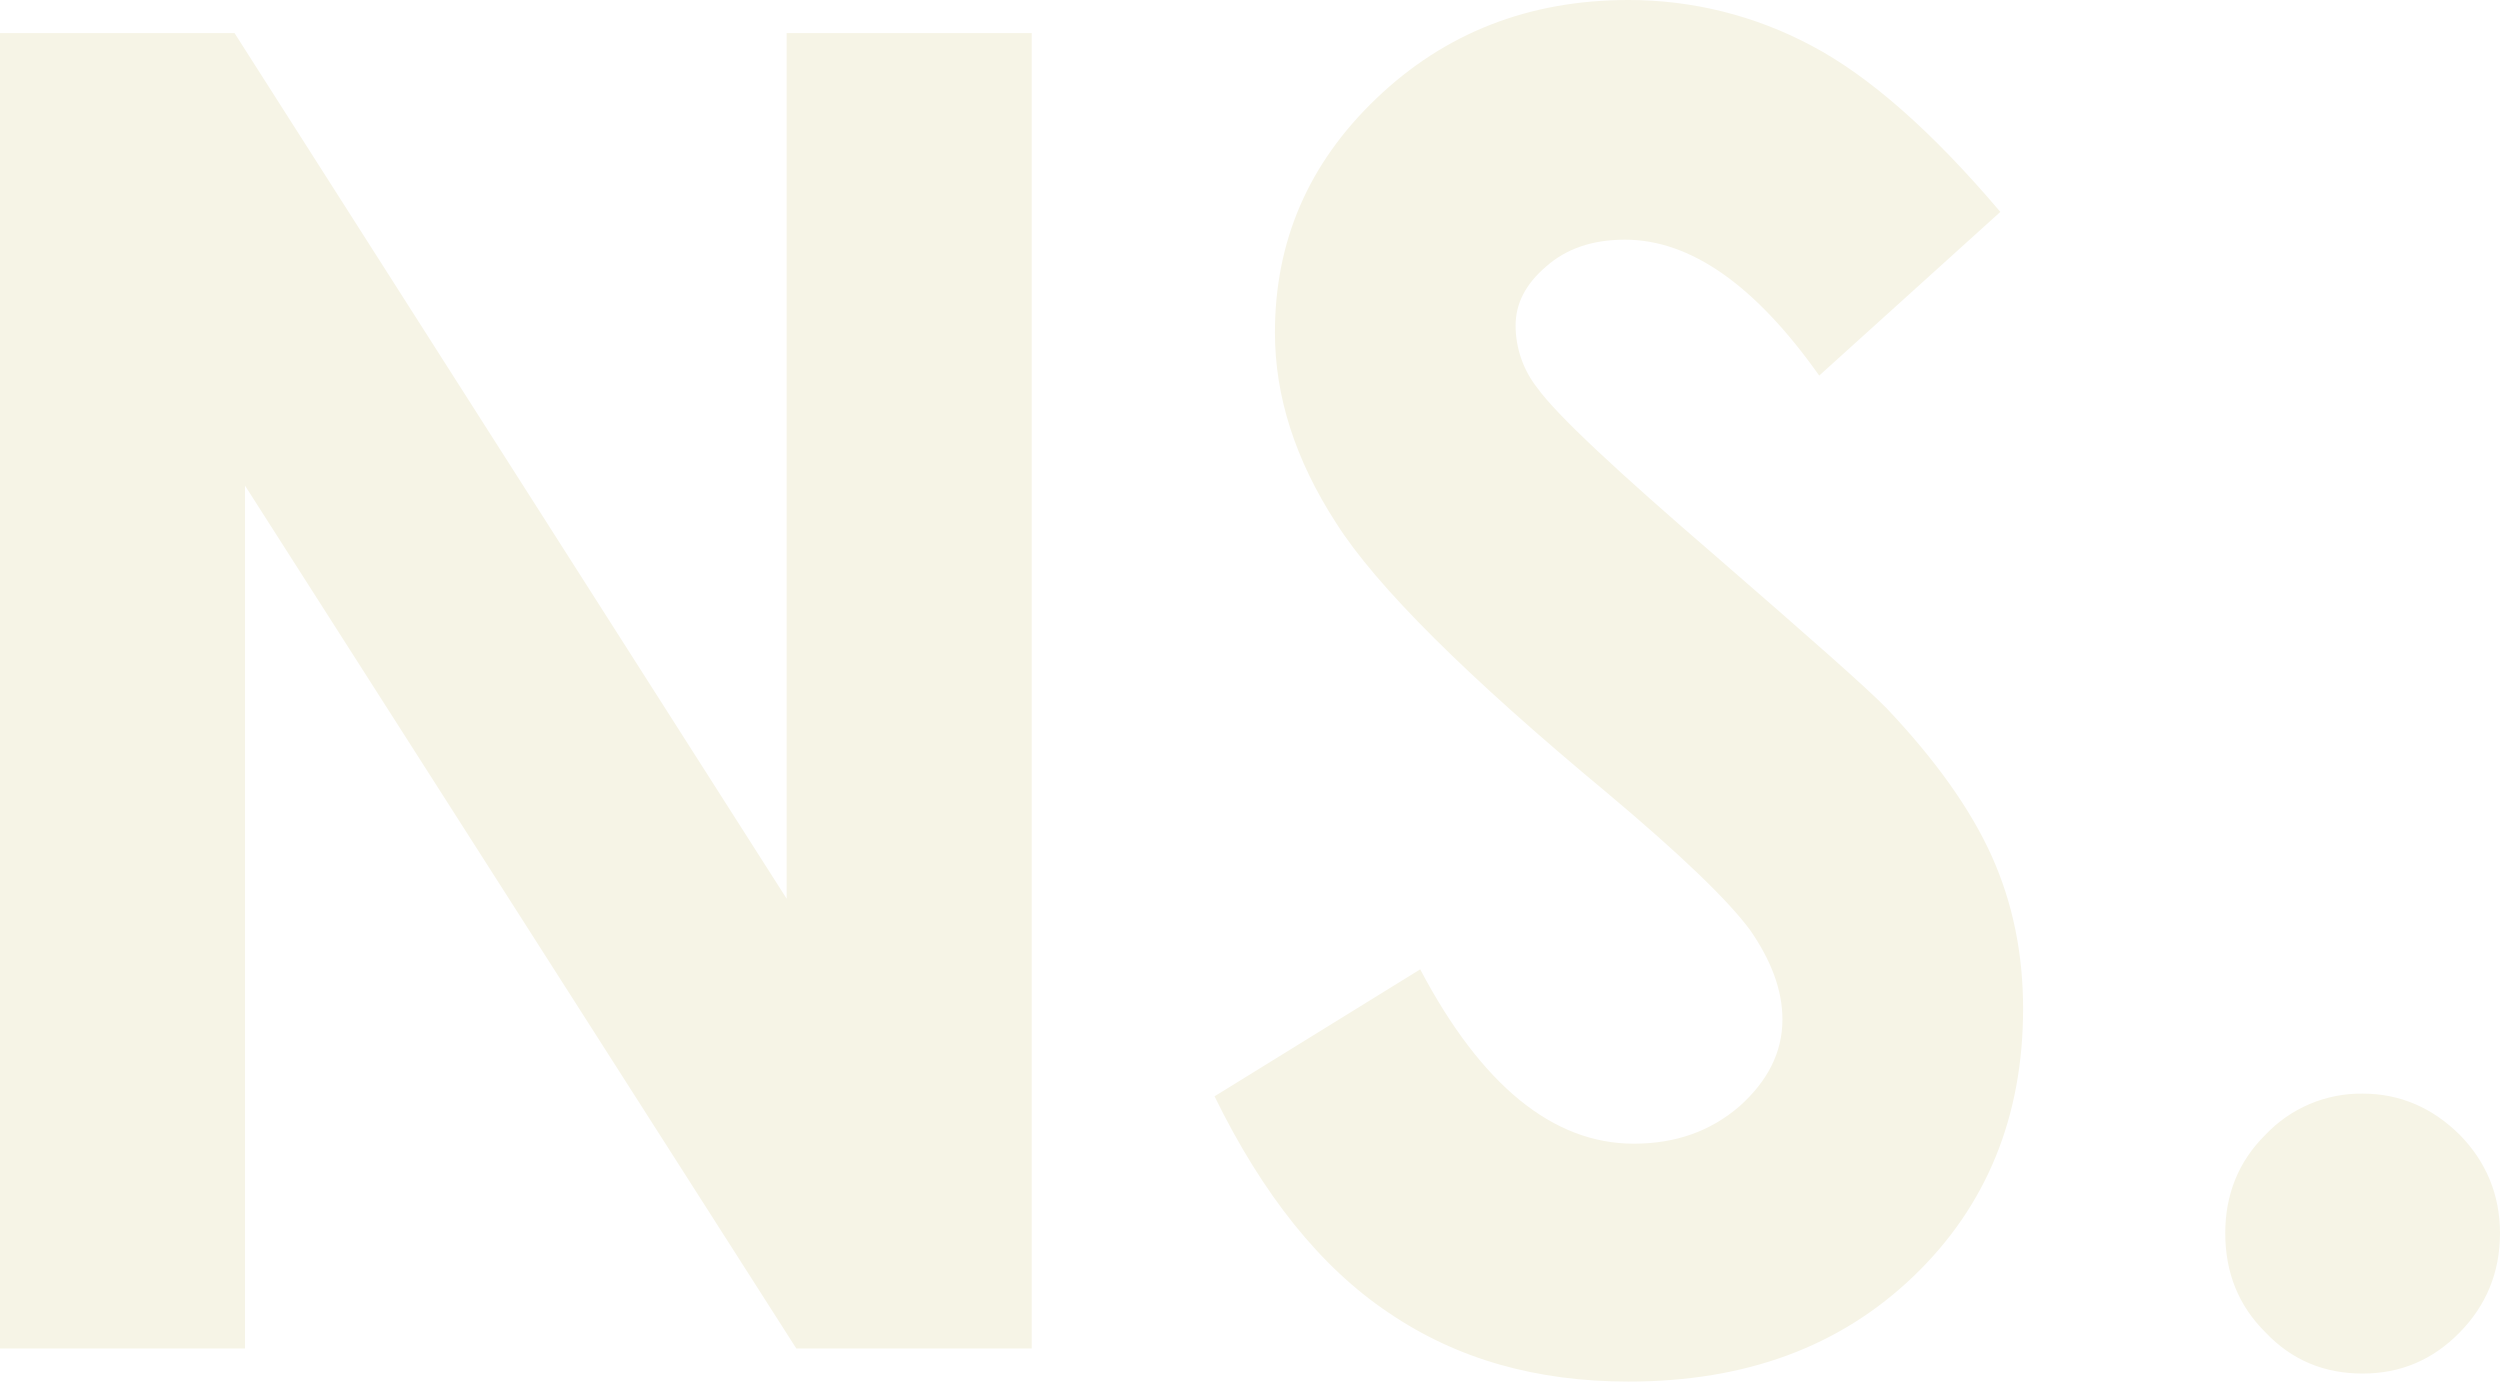
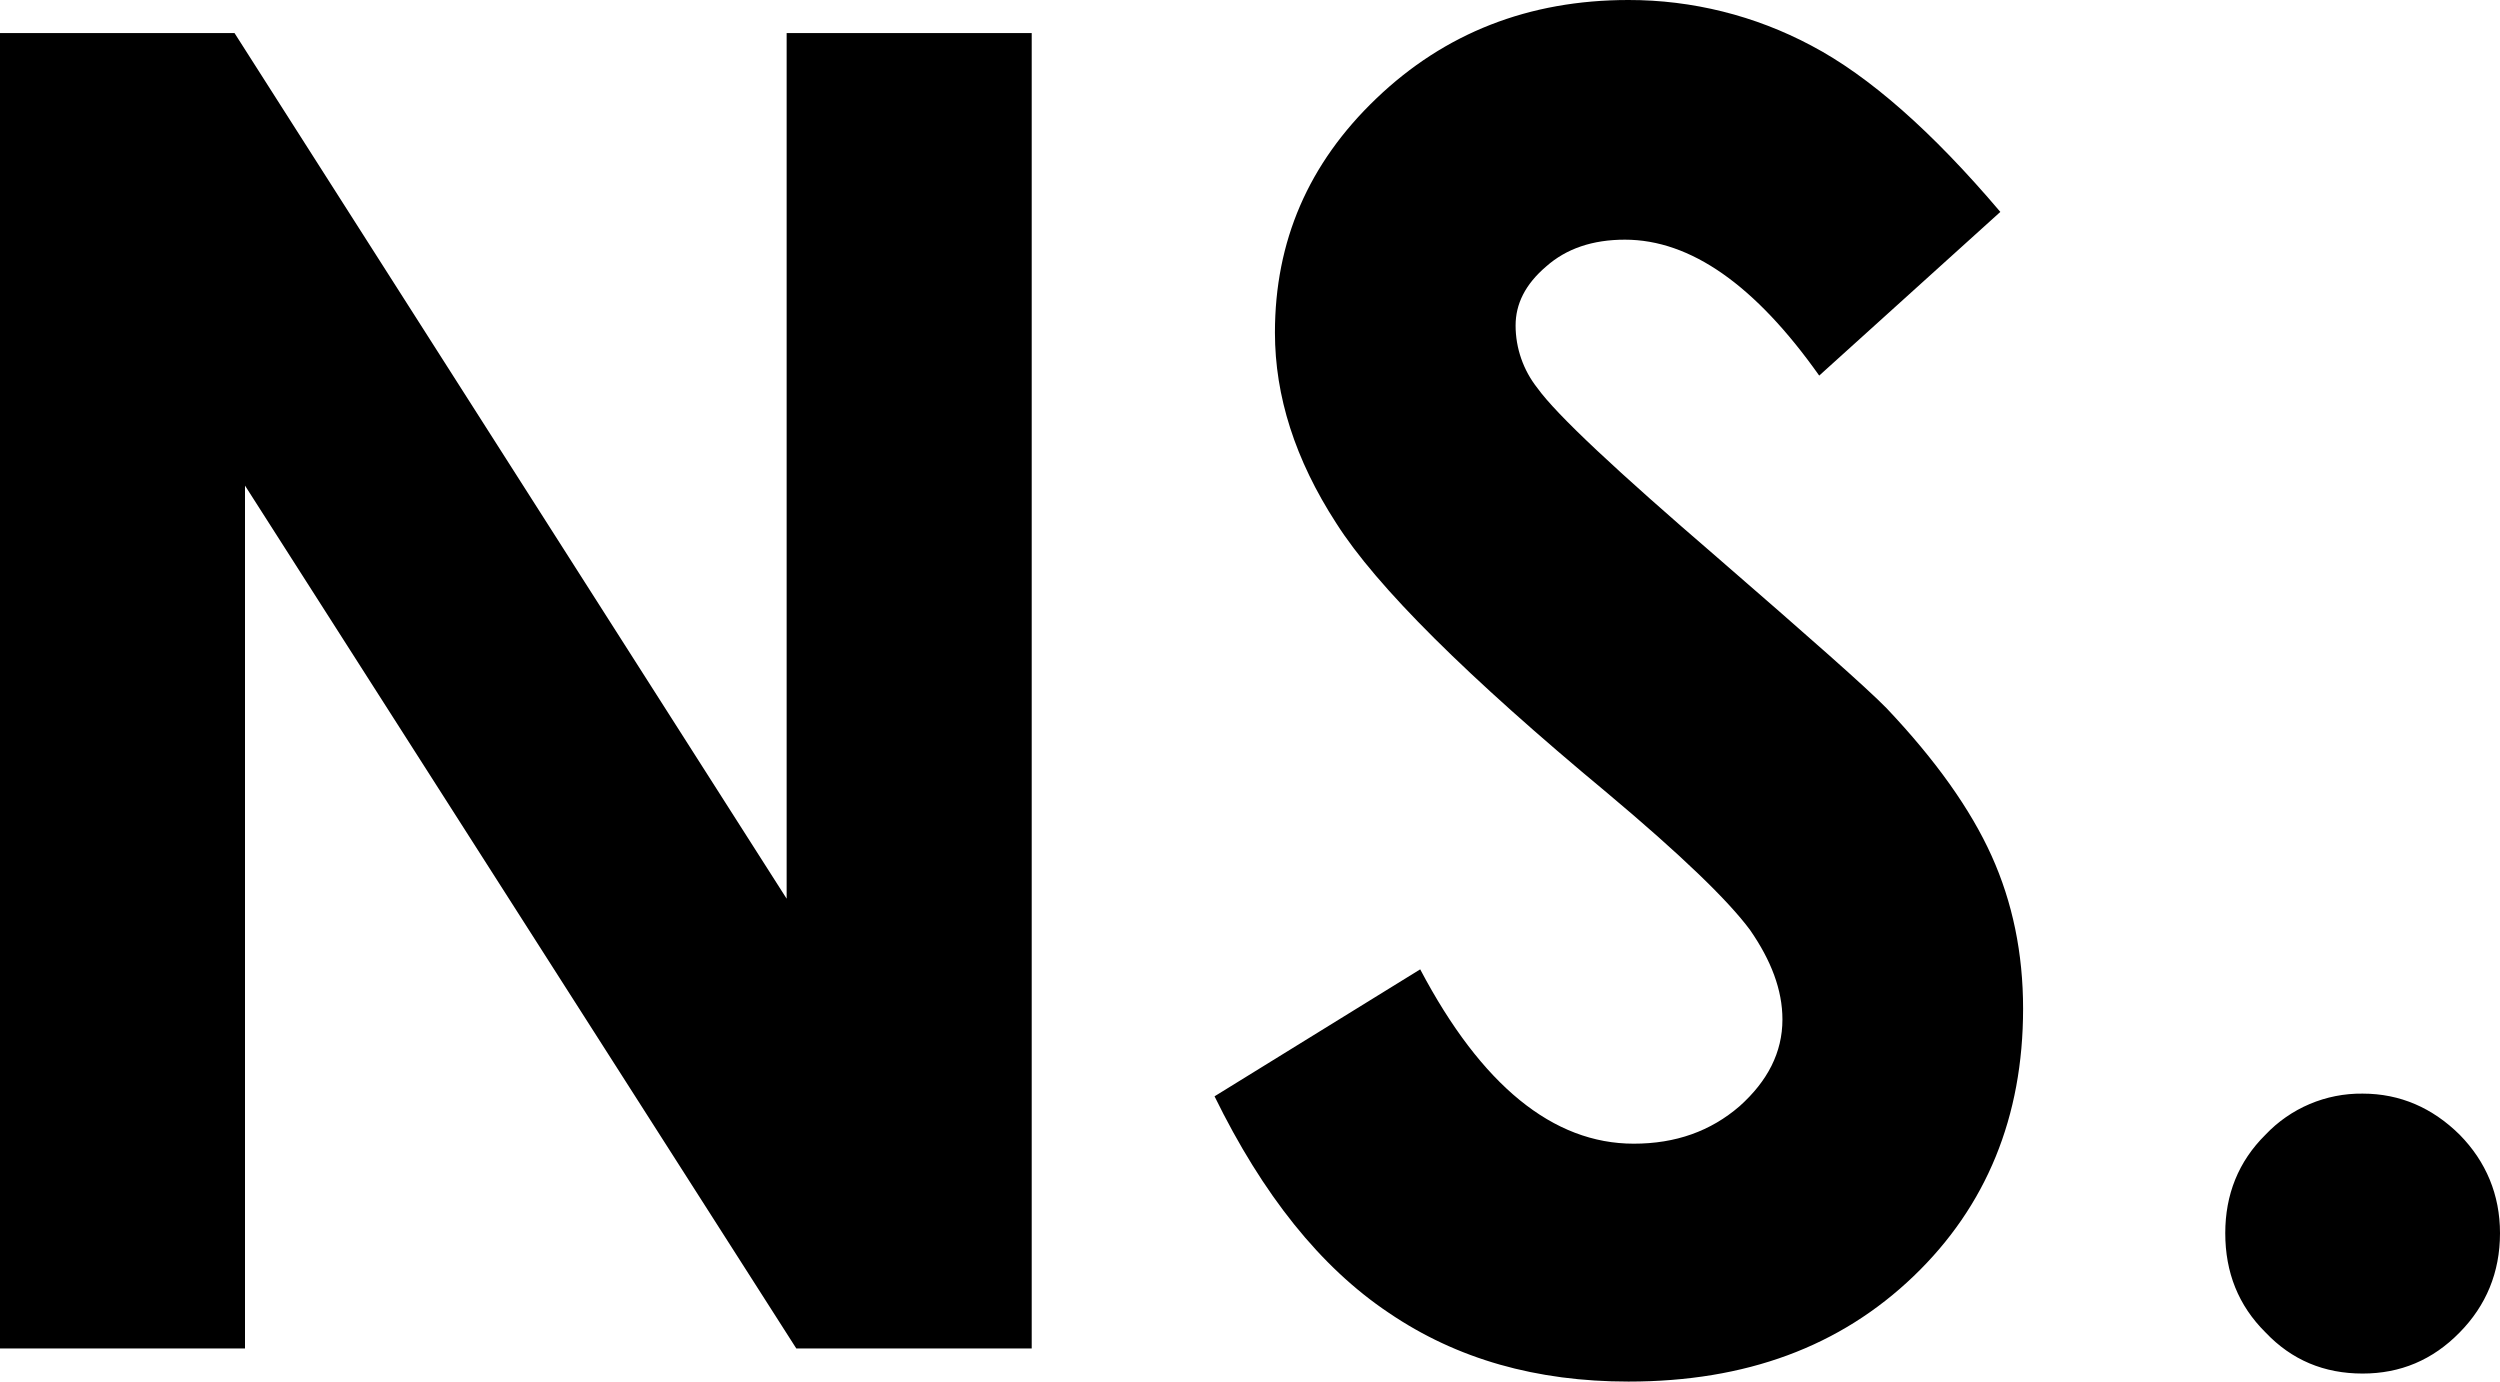
- <svg xmlns="http://www.w3.org/2000/svg" fill="none" viewBox="0 0 38 21">
-   <path fill="#F6F4E6" d="M0 .503v19.994h3.724V7.381l8.38 13.116h3.578V.503h-3.725V13.66L3.565.503H0zm30.405 2.718C29.368 1.998 28.41 1.155 27.532.693A5.898 5.898 0 0024.752 0c-1.516 0-2.793.503-3.83 1.495-1.038.992-1.543 2.175-1.543 3.561 0 .965.306 1.93.931 2.895.612.965 1.995 2.338 4.123 4.105 1.118.938 1.836 1.631 2.168 2.08.32.462.492.91.492 1.36 0 .502-.226.937-.651 1.318-.44.38-.971.57-1.61.57-1.223 0-2.314-.883-3.245-2.65l-3.126 1.93c.732 1.495 1.61 2.596 2.647 3.29C22.146 20.66 23.356 21 24.753 21c1.782 0 3.218-.53 4.336-1.604 1.104-1.06 1.662-2.42 1.662-4.064 0-.843-.16-1.617-.479-2.324-.319-.707-.85-1.455-1.596-2.243-.306-.313-1.17-1.074-2.58-2.297-1.516-1.305-2.434-2.161-2.727-2.569a1.534 1.534 0 01-.332-.951c0-.327.146-.626.465-.898.306-.271.705-.407 1.197-.407.998 0 1.982.693 2.953 2.066l2.753-2.488zm5.507 13.402a2 2 0 00-1.477.625c-.412.408-.611.911-.611 1.496 0 .598.2 1.1.611 1.508.4.422.892.626 1.477.626.572 0 1.064-.204 1.476-.626.4-.407.612-.91.612-1.508 0-.585-.213-1.088-.612-1.495-.412-.408-.904-.626-1.476-.626z" />
+ <svg xmlns="http://www.w3.org/2000/svg" viewBox="0 0 38 21">
+   <path fill="inherit" d="M0 .503v19.994h3.724V7.381l8.38 13.116h3.578V.503h-3.725V13.66L3.565.503H0zm30.405 2.718C29.368 1.998 28.41 1.155 27.532.693A5.898 5.898 0 0024.752 0c-1.516 0-2.793.503-3.83 1.495-1.038.992-1.543 2.175-1.543 3.561 0 .965.306 1.93.931 2.895.612.965 1.995 2.338 4.123 4.105 1.118.938 1.836 1.631 2.168 2.08.32.462.492.91.492 1.36 0 .502-.226.937-.651 1.318-.44.38-.971.57-1.61.57-1.223 0-2.314-.883-3.245-2.65l-3.126 1.93c.732 1.495 1.61 2.596 2.647 3.29C22.146 20.66 23.356 21 24.753 21c1.782 0 3.218-.53 4.336-1.604 1.104-1.06 1.662-2.42 1.662-4.064 0-.843-.16-1.617-.479-2.324-.319-.707-.85-1.455-1.596-2.243-.306-.313-1.17-1.074-2.58-2.297-1.516-1.305-2.434-2.161-2.727-2.569a1.534 1.534 0 01-.332-.951c0-.327.146-.626.465-.898.306-.271.705-.407 1.197-.407.998 0 1.982.693 2.953 2.066l2.753-2.488zm5.507 13.402a2 2 0 00-1.477.625c-.412.408-.611.911-.611 1.496 0 .598.2 1.1.611 1.508.4.422.892.626 1.477.626.572 0 1.064-.204 1.476-.626.4-.407.612-.91.612-1.508 0-.585-.213-1.088-.612-1.495-.412-.408-.904-.626-1.476-.626z" />
</svg>
